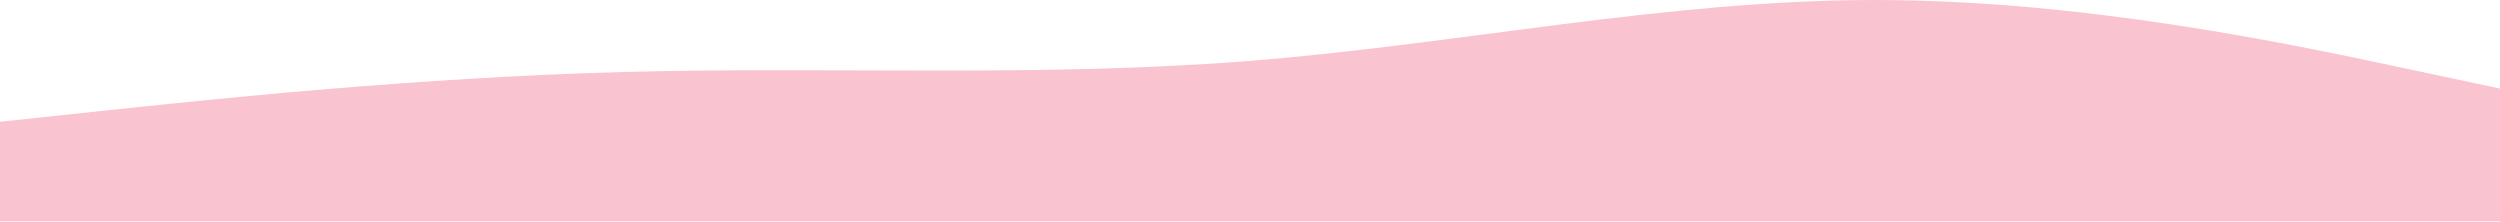
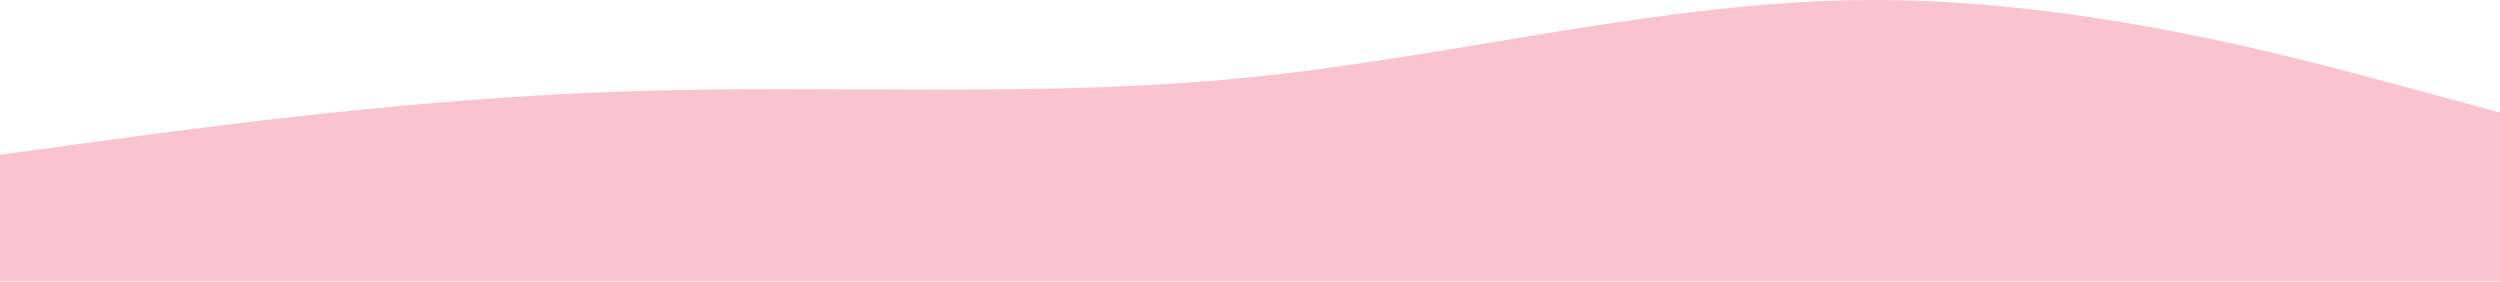
- <svg xmlns="http://www.w3.org/2000/svg" width="1920" height="170" viewBox="0 0 1920 170" fill="none">
-   <path fill-rule="evenodd" clip-rule="evenodd" d="M0 93.5L80 85C160 76.5 320 59.5 480 55.25C640 51 800 59.5 960 46.75C1120 34 1280 0 1440 0C1600 0 1760 34 1840 51L1920 68V170H1840C1760 170 1600 170 1440 170C1280 170 1120 170 960 170C800 170 640 170 480 170C320 170 160 170 80 170H0V93.5Z" fill="#ED335F" fill-opacity="0.29" />
+ <svg xmlns="http://www.w3.org/2000/svg" width="1920" height="216" viewBox="0 0 1920 216" fill="none">
+   <path fill-rule="evenodd" clip-rule="evenodd" d="M0 118.8L80 108C160 97.2 320 75.6 480 70.2C640 64.8 800 75.6 960 59.4C1120 43.2 1280 0 1440 0C1600 0 1760 43.2 1840 64.8L1920 86.4V216H1840C1760 216 1600 216 1440 216C1280 216 1120 216 960 216C800 216 640 216 480 216C320 216 160 216 80 216H0V118.8Z" fill="#ED335F" fill-opacity="0.29" />
</svg>
